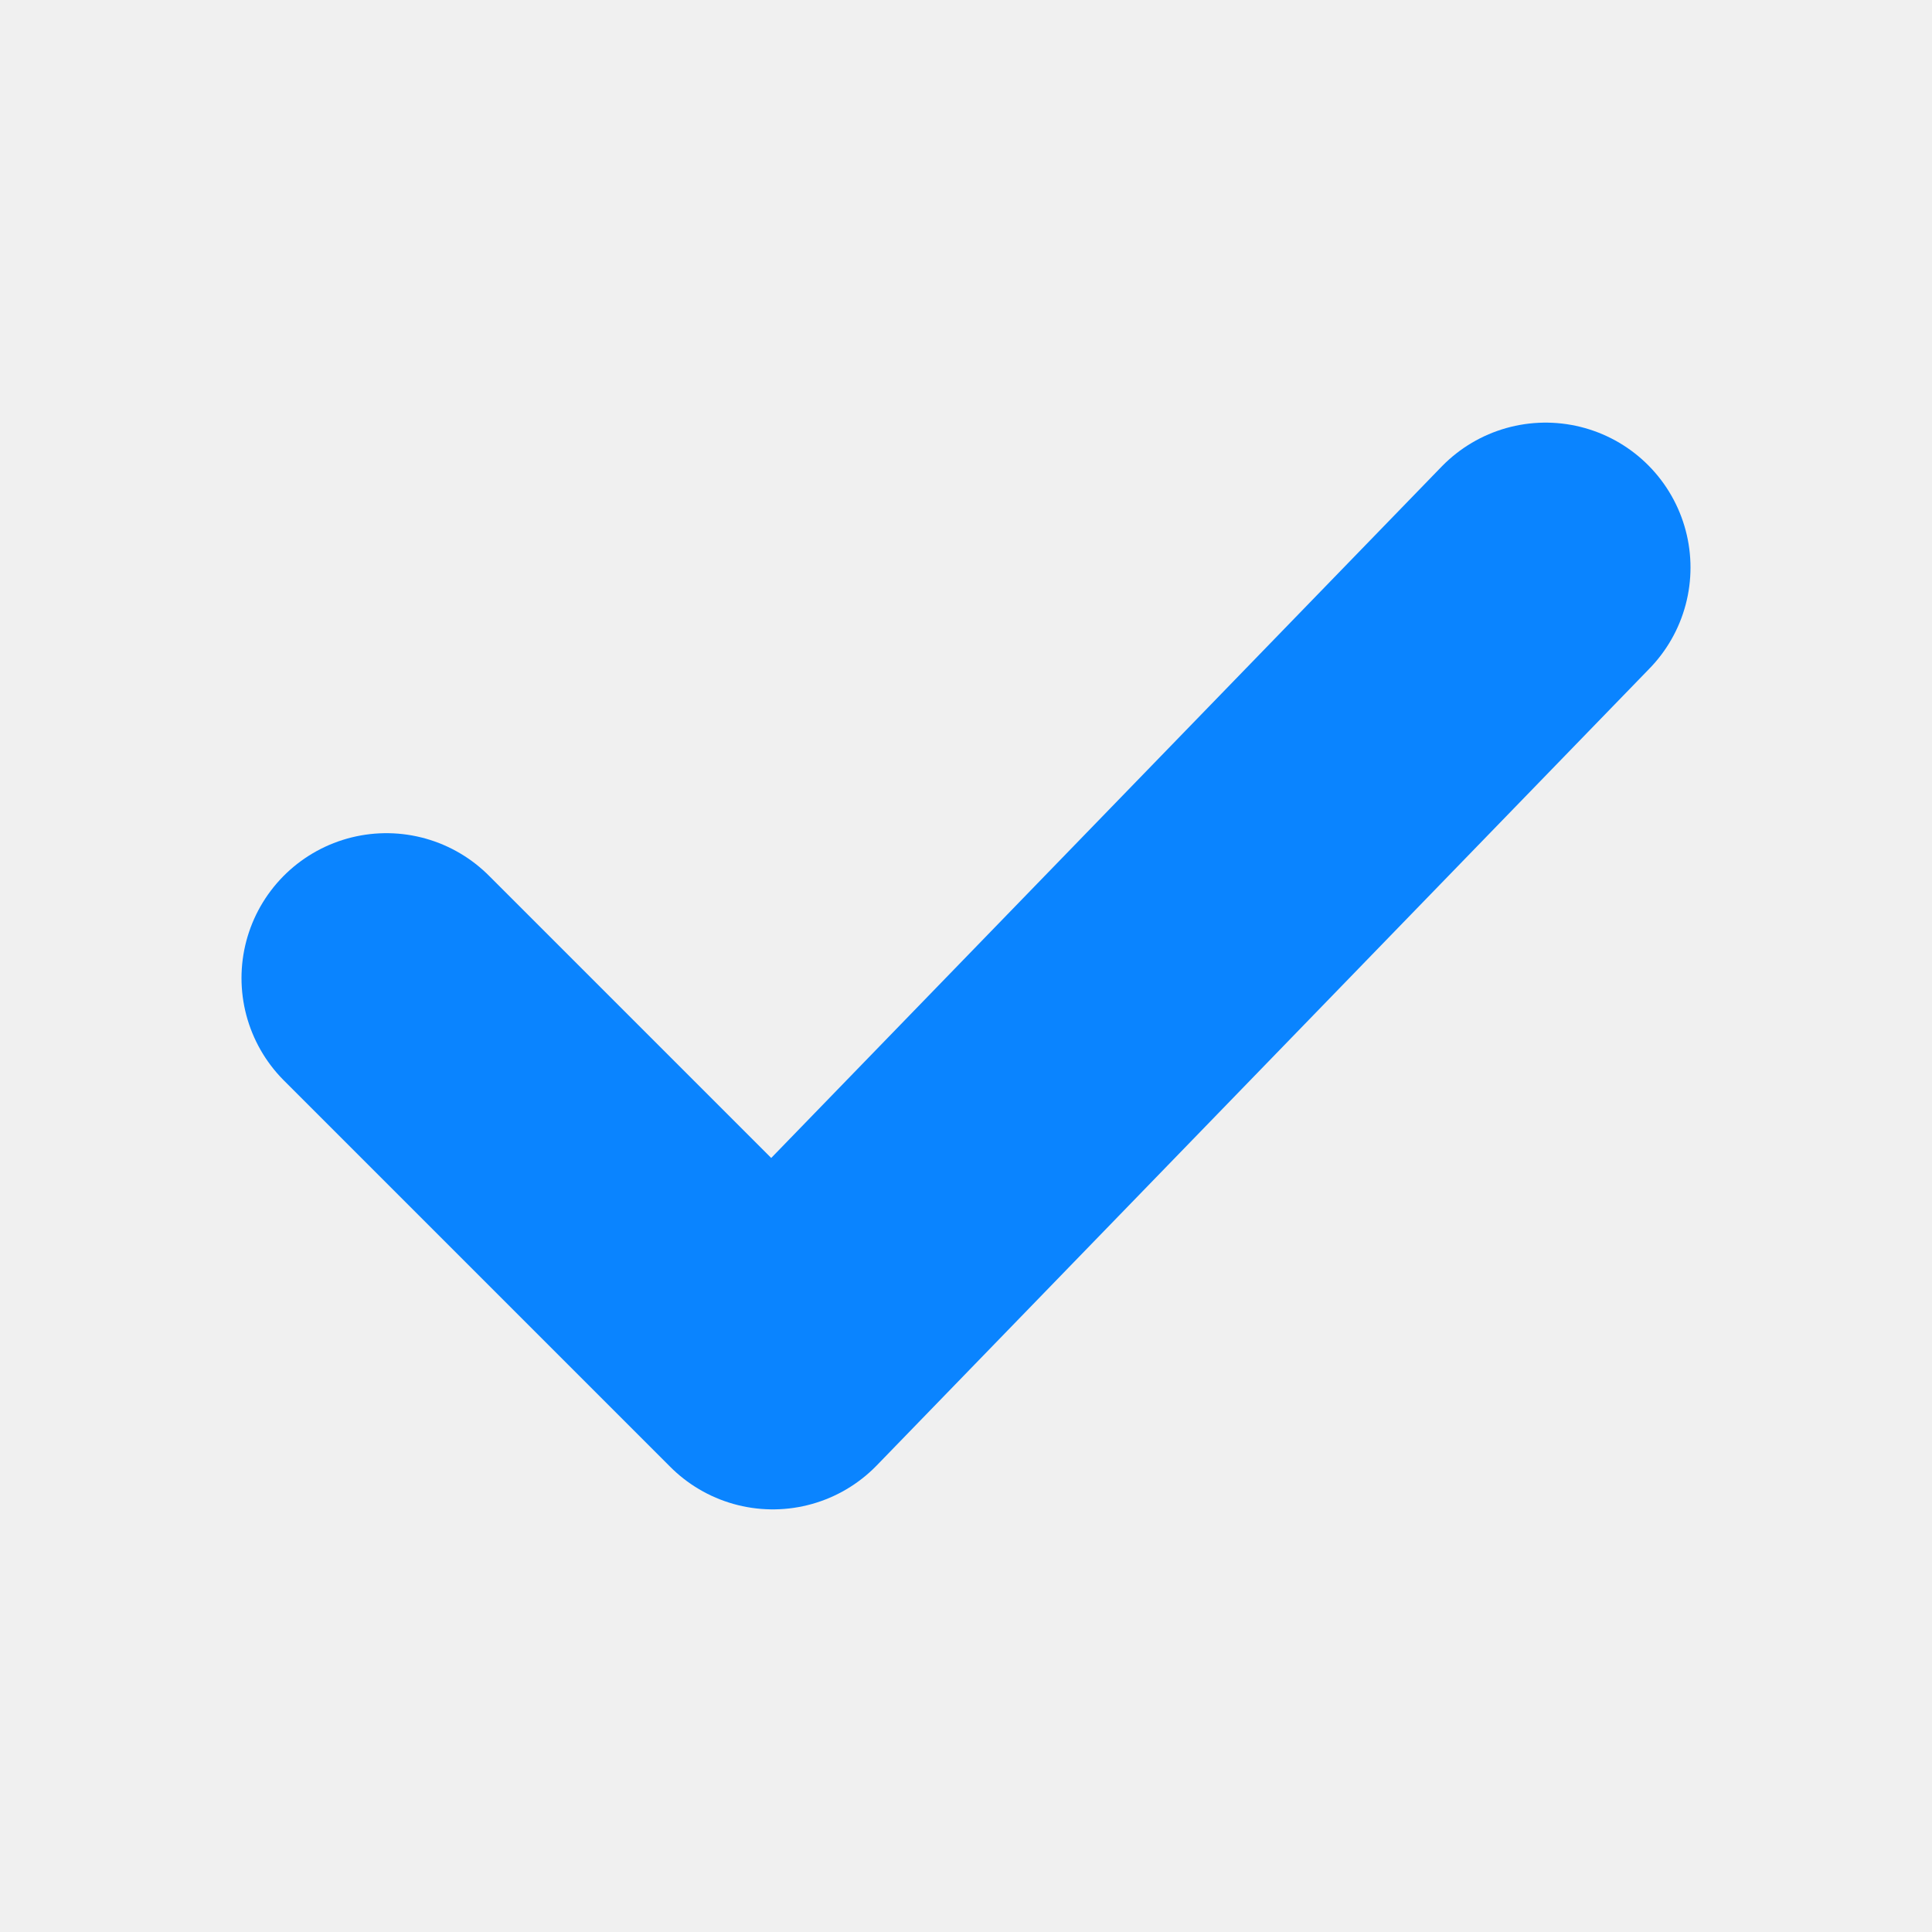
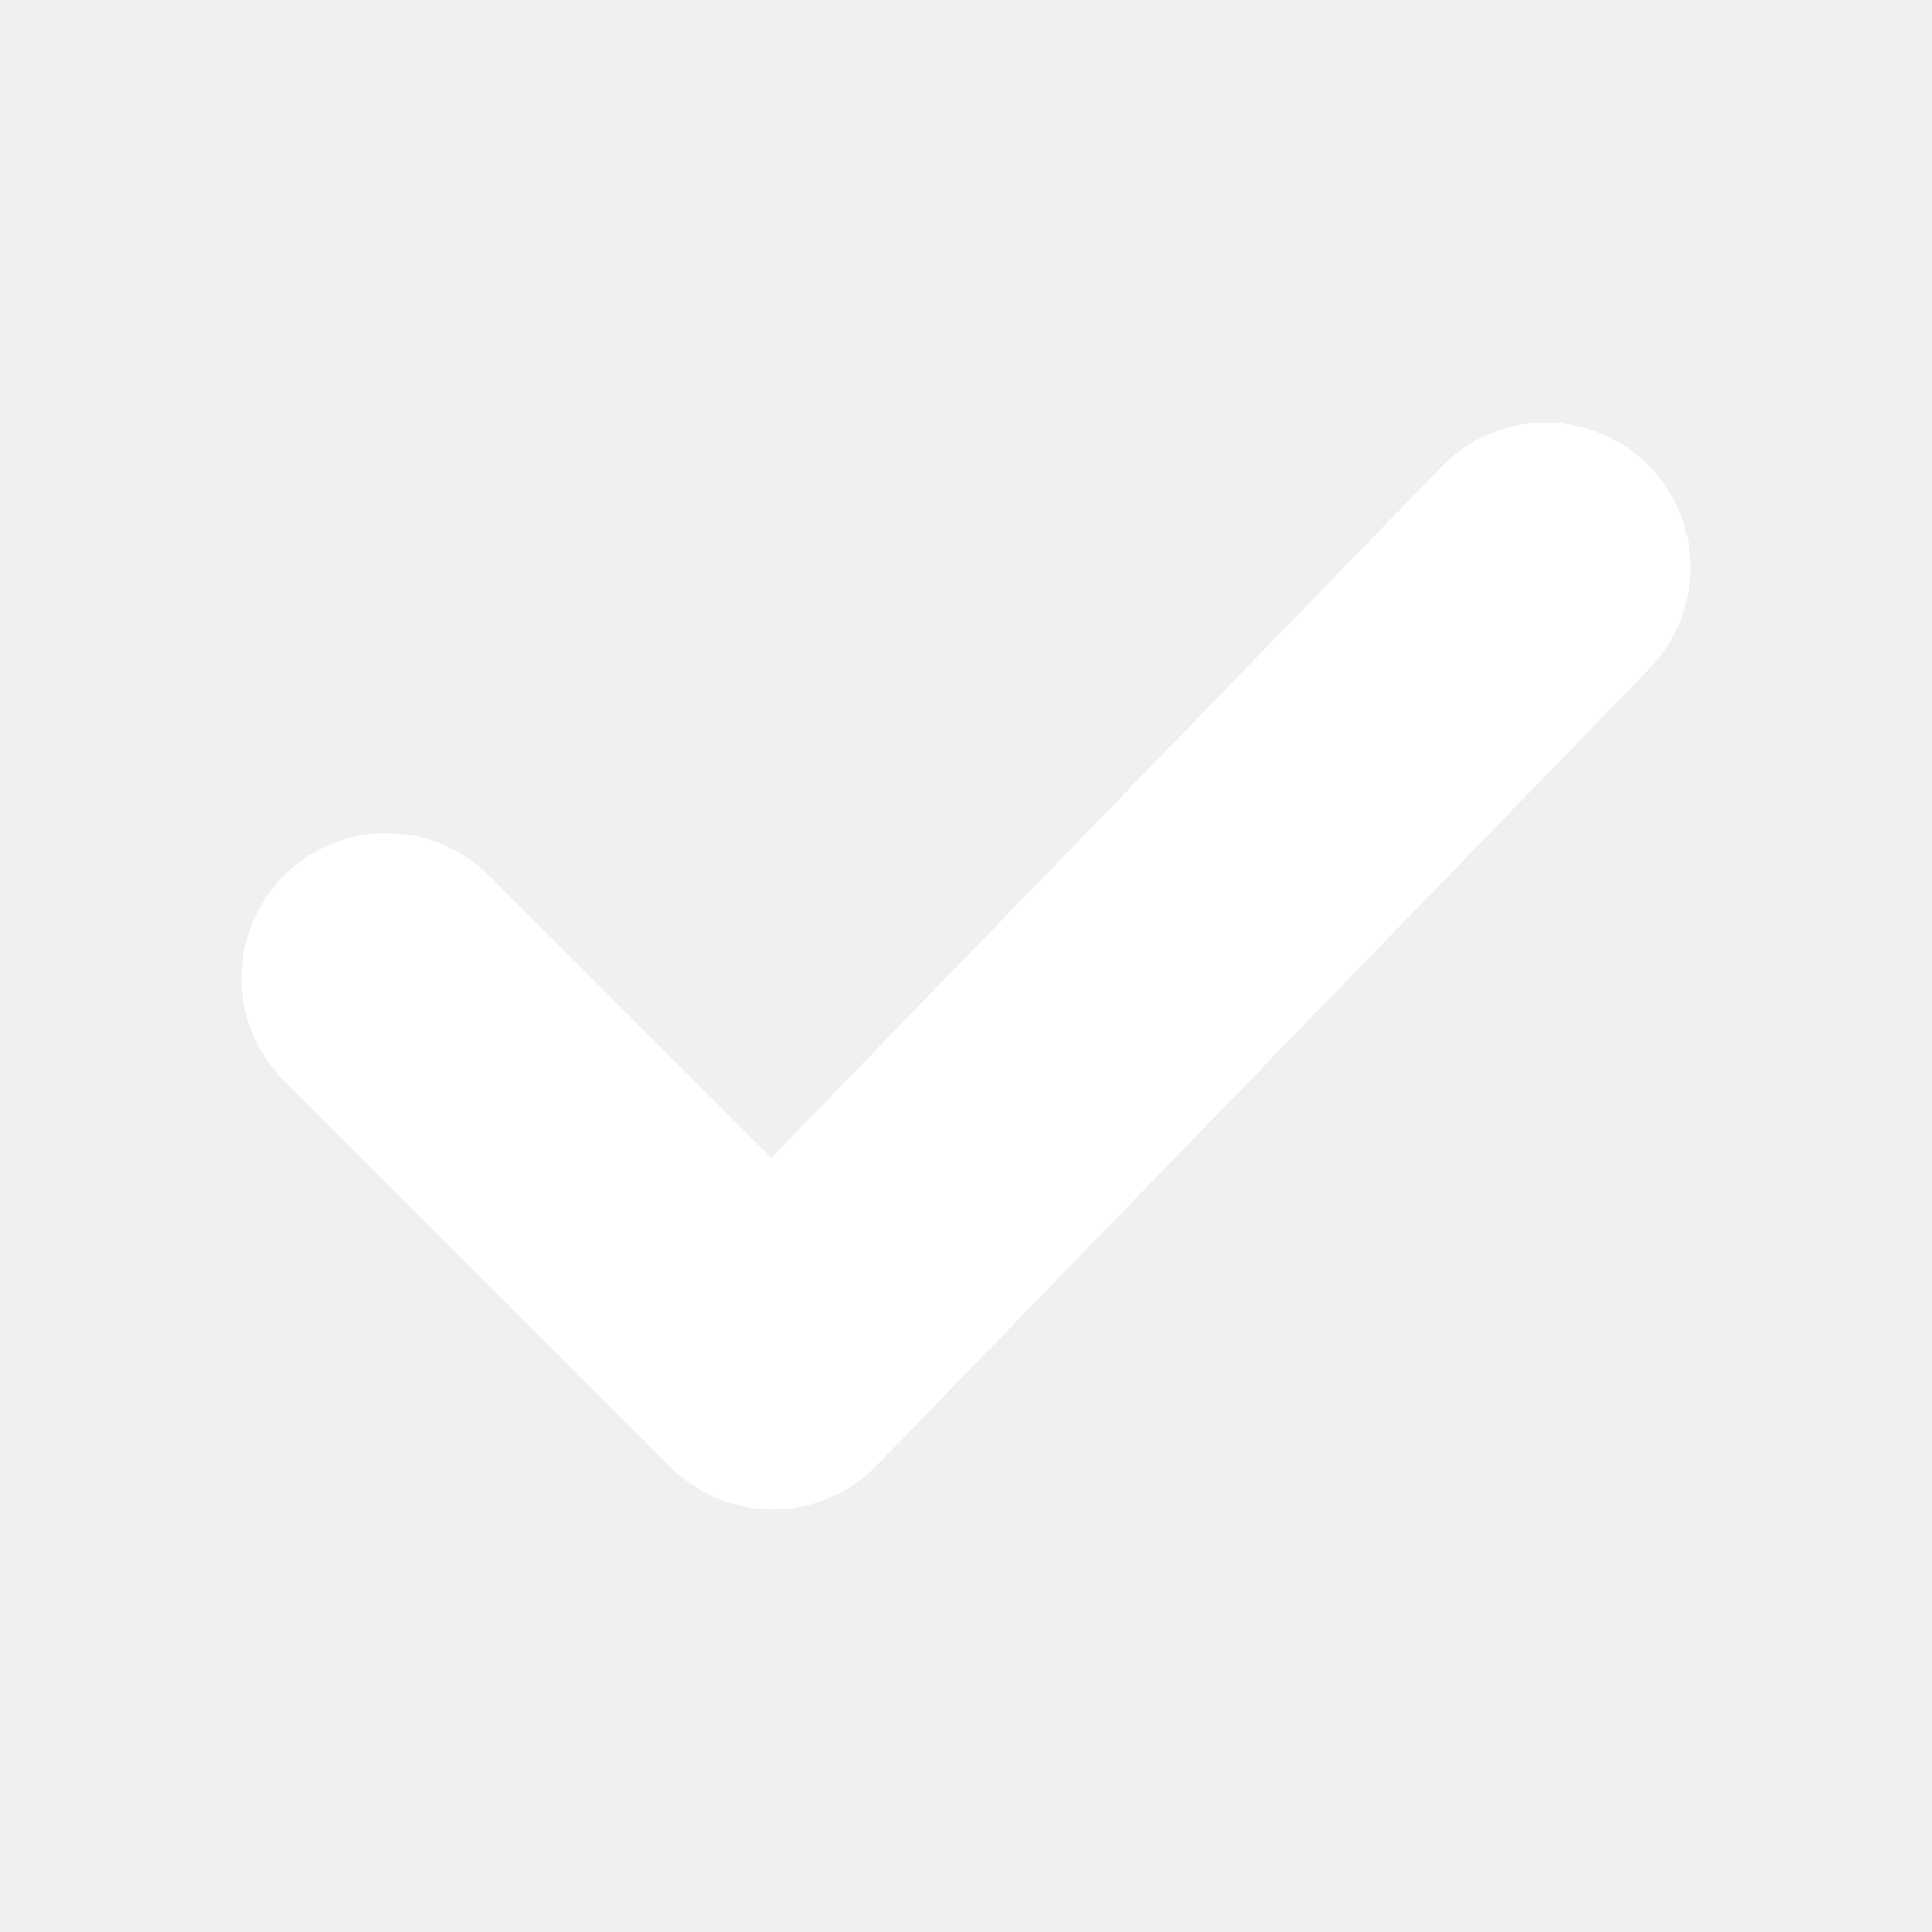
<svg xmlns="http://www.w3.org/2000/svg" viewBox="0 0 16 16">
-   <path d="M3.2 8.1 6.4 11.3 12.8 4.7" fill="none" stroke="#0a84ff" stroke-width="2.4" stroke-linecap="round" stroke-linejoin="round" />
+   <path d="M3.2 8.1 6.4 11.3 12.8 4.7" fill="none" stroke="#ffffff" stroke-width="2.4" stroke-linecap="round" stroke-linejoin="round" />
</svg>
